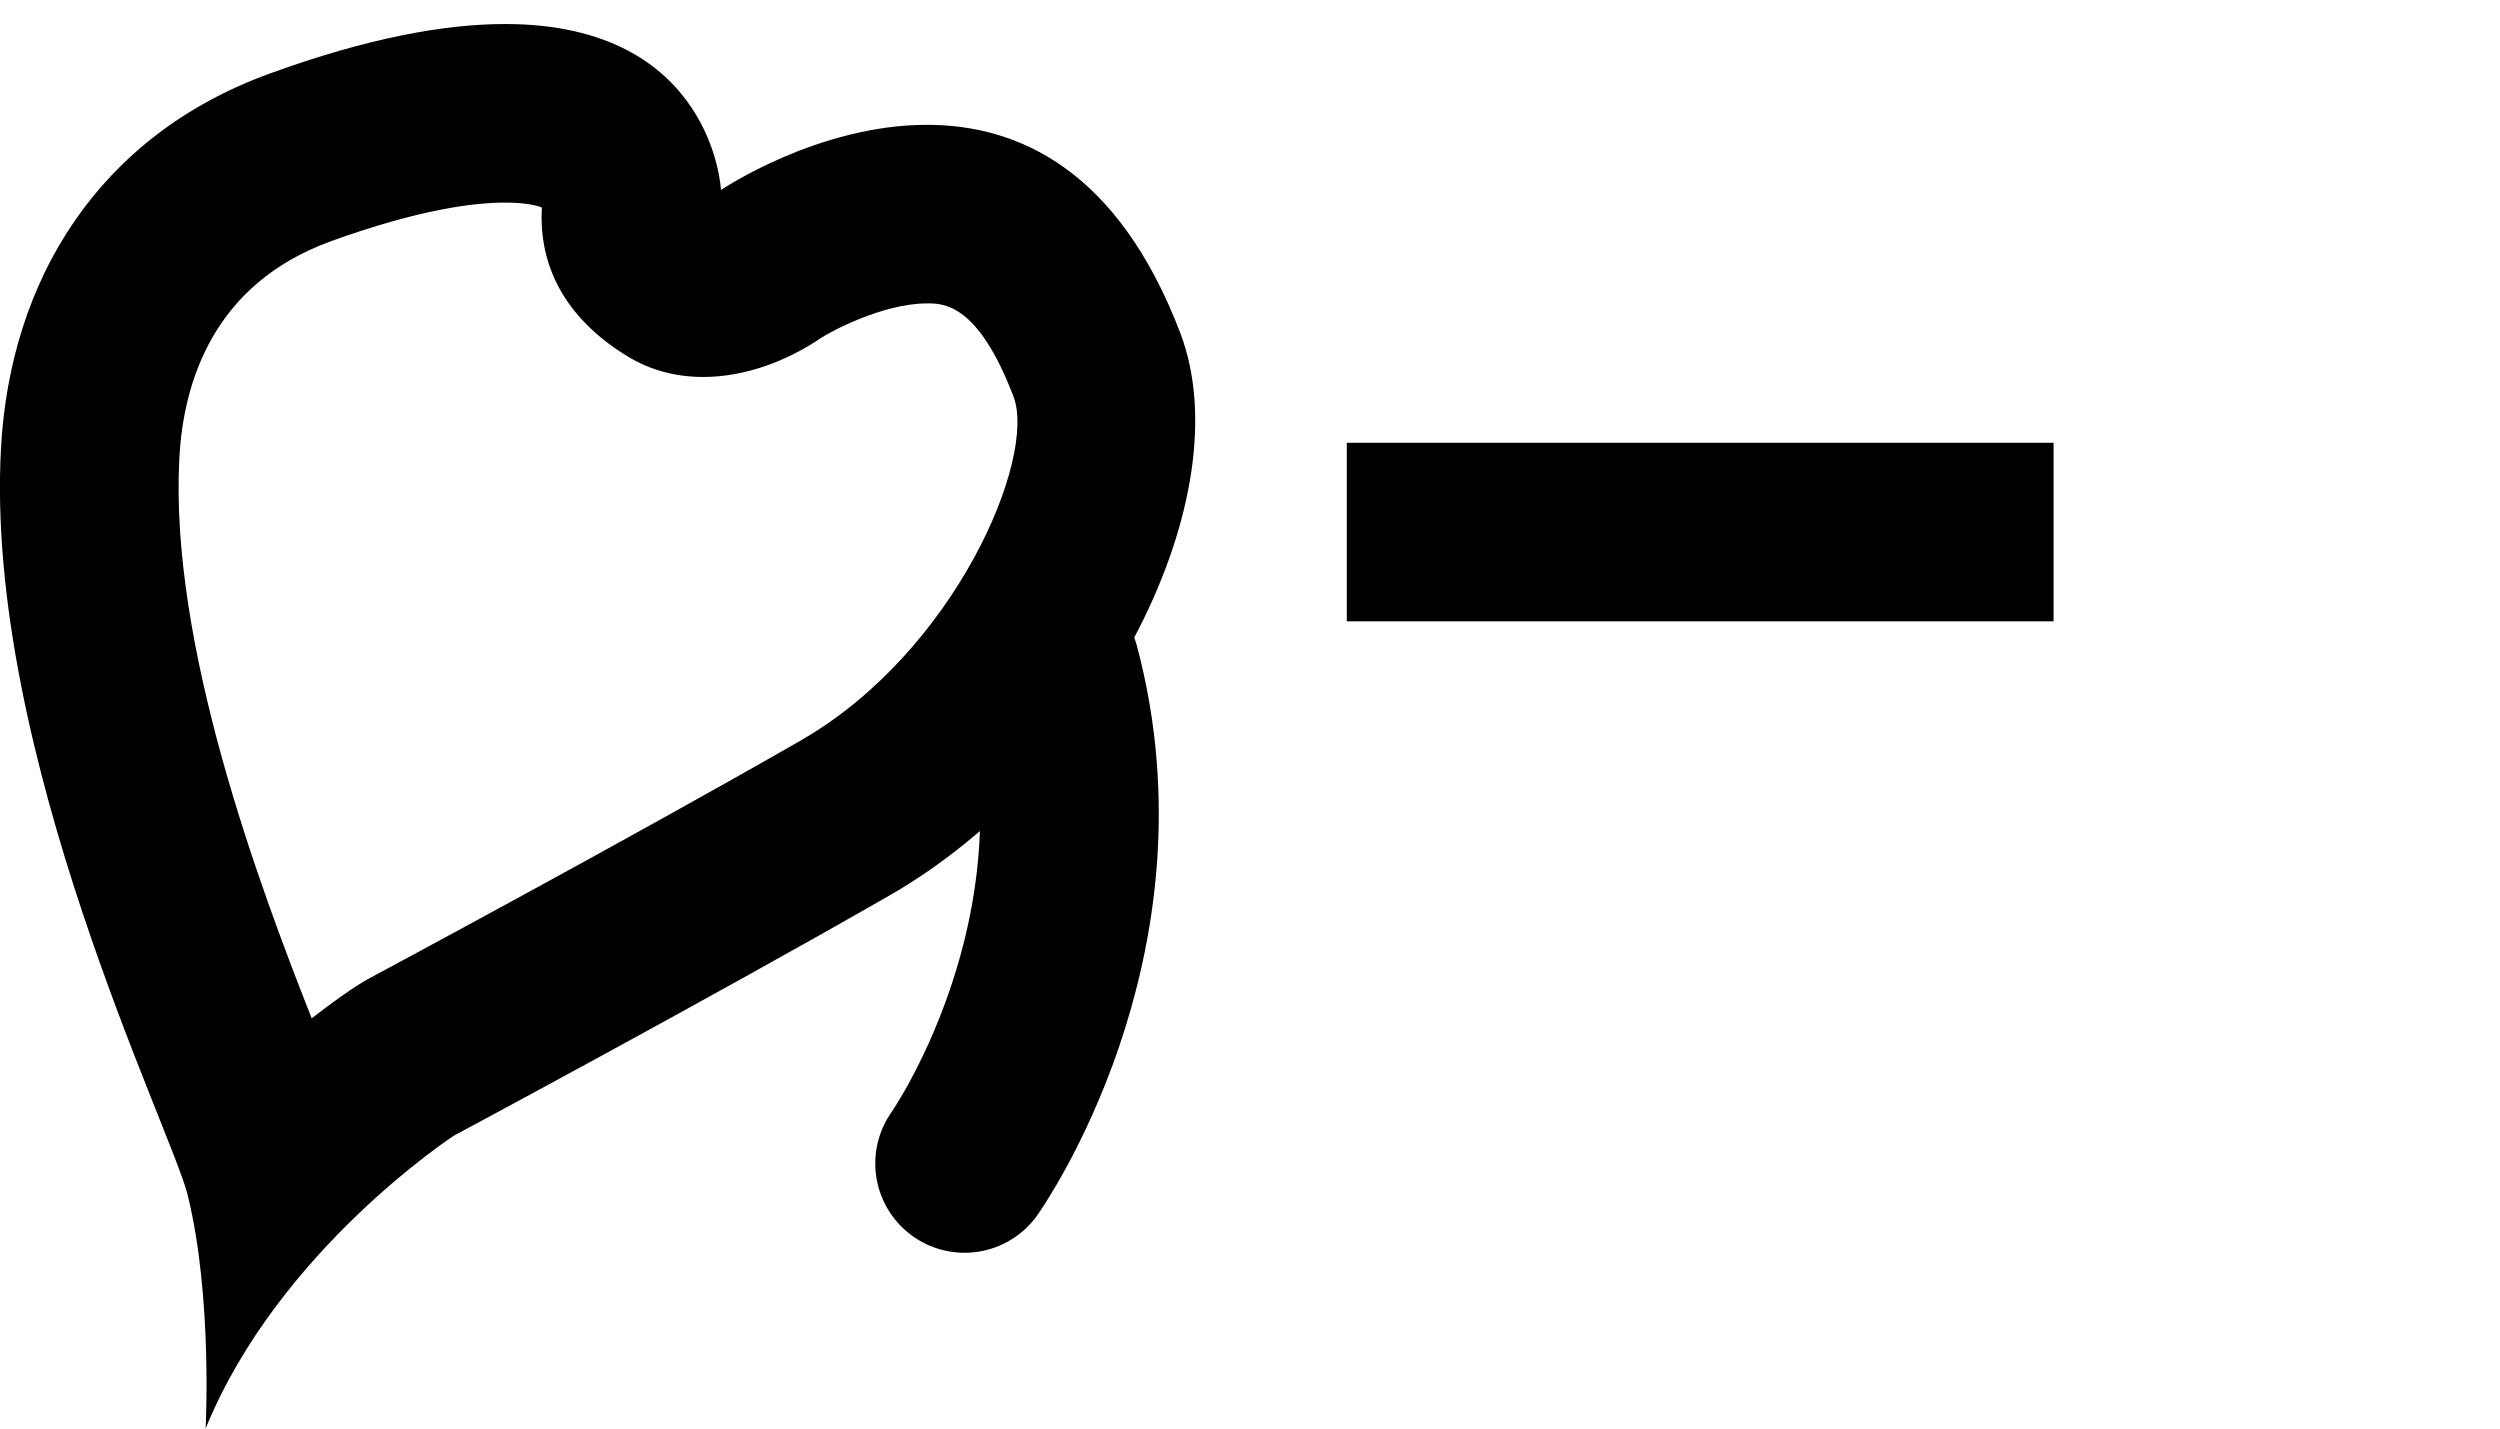
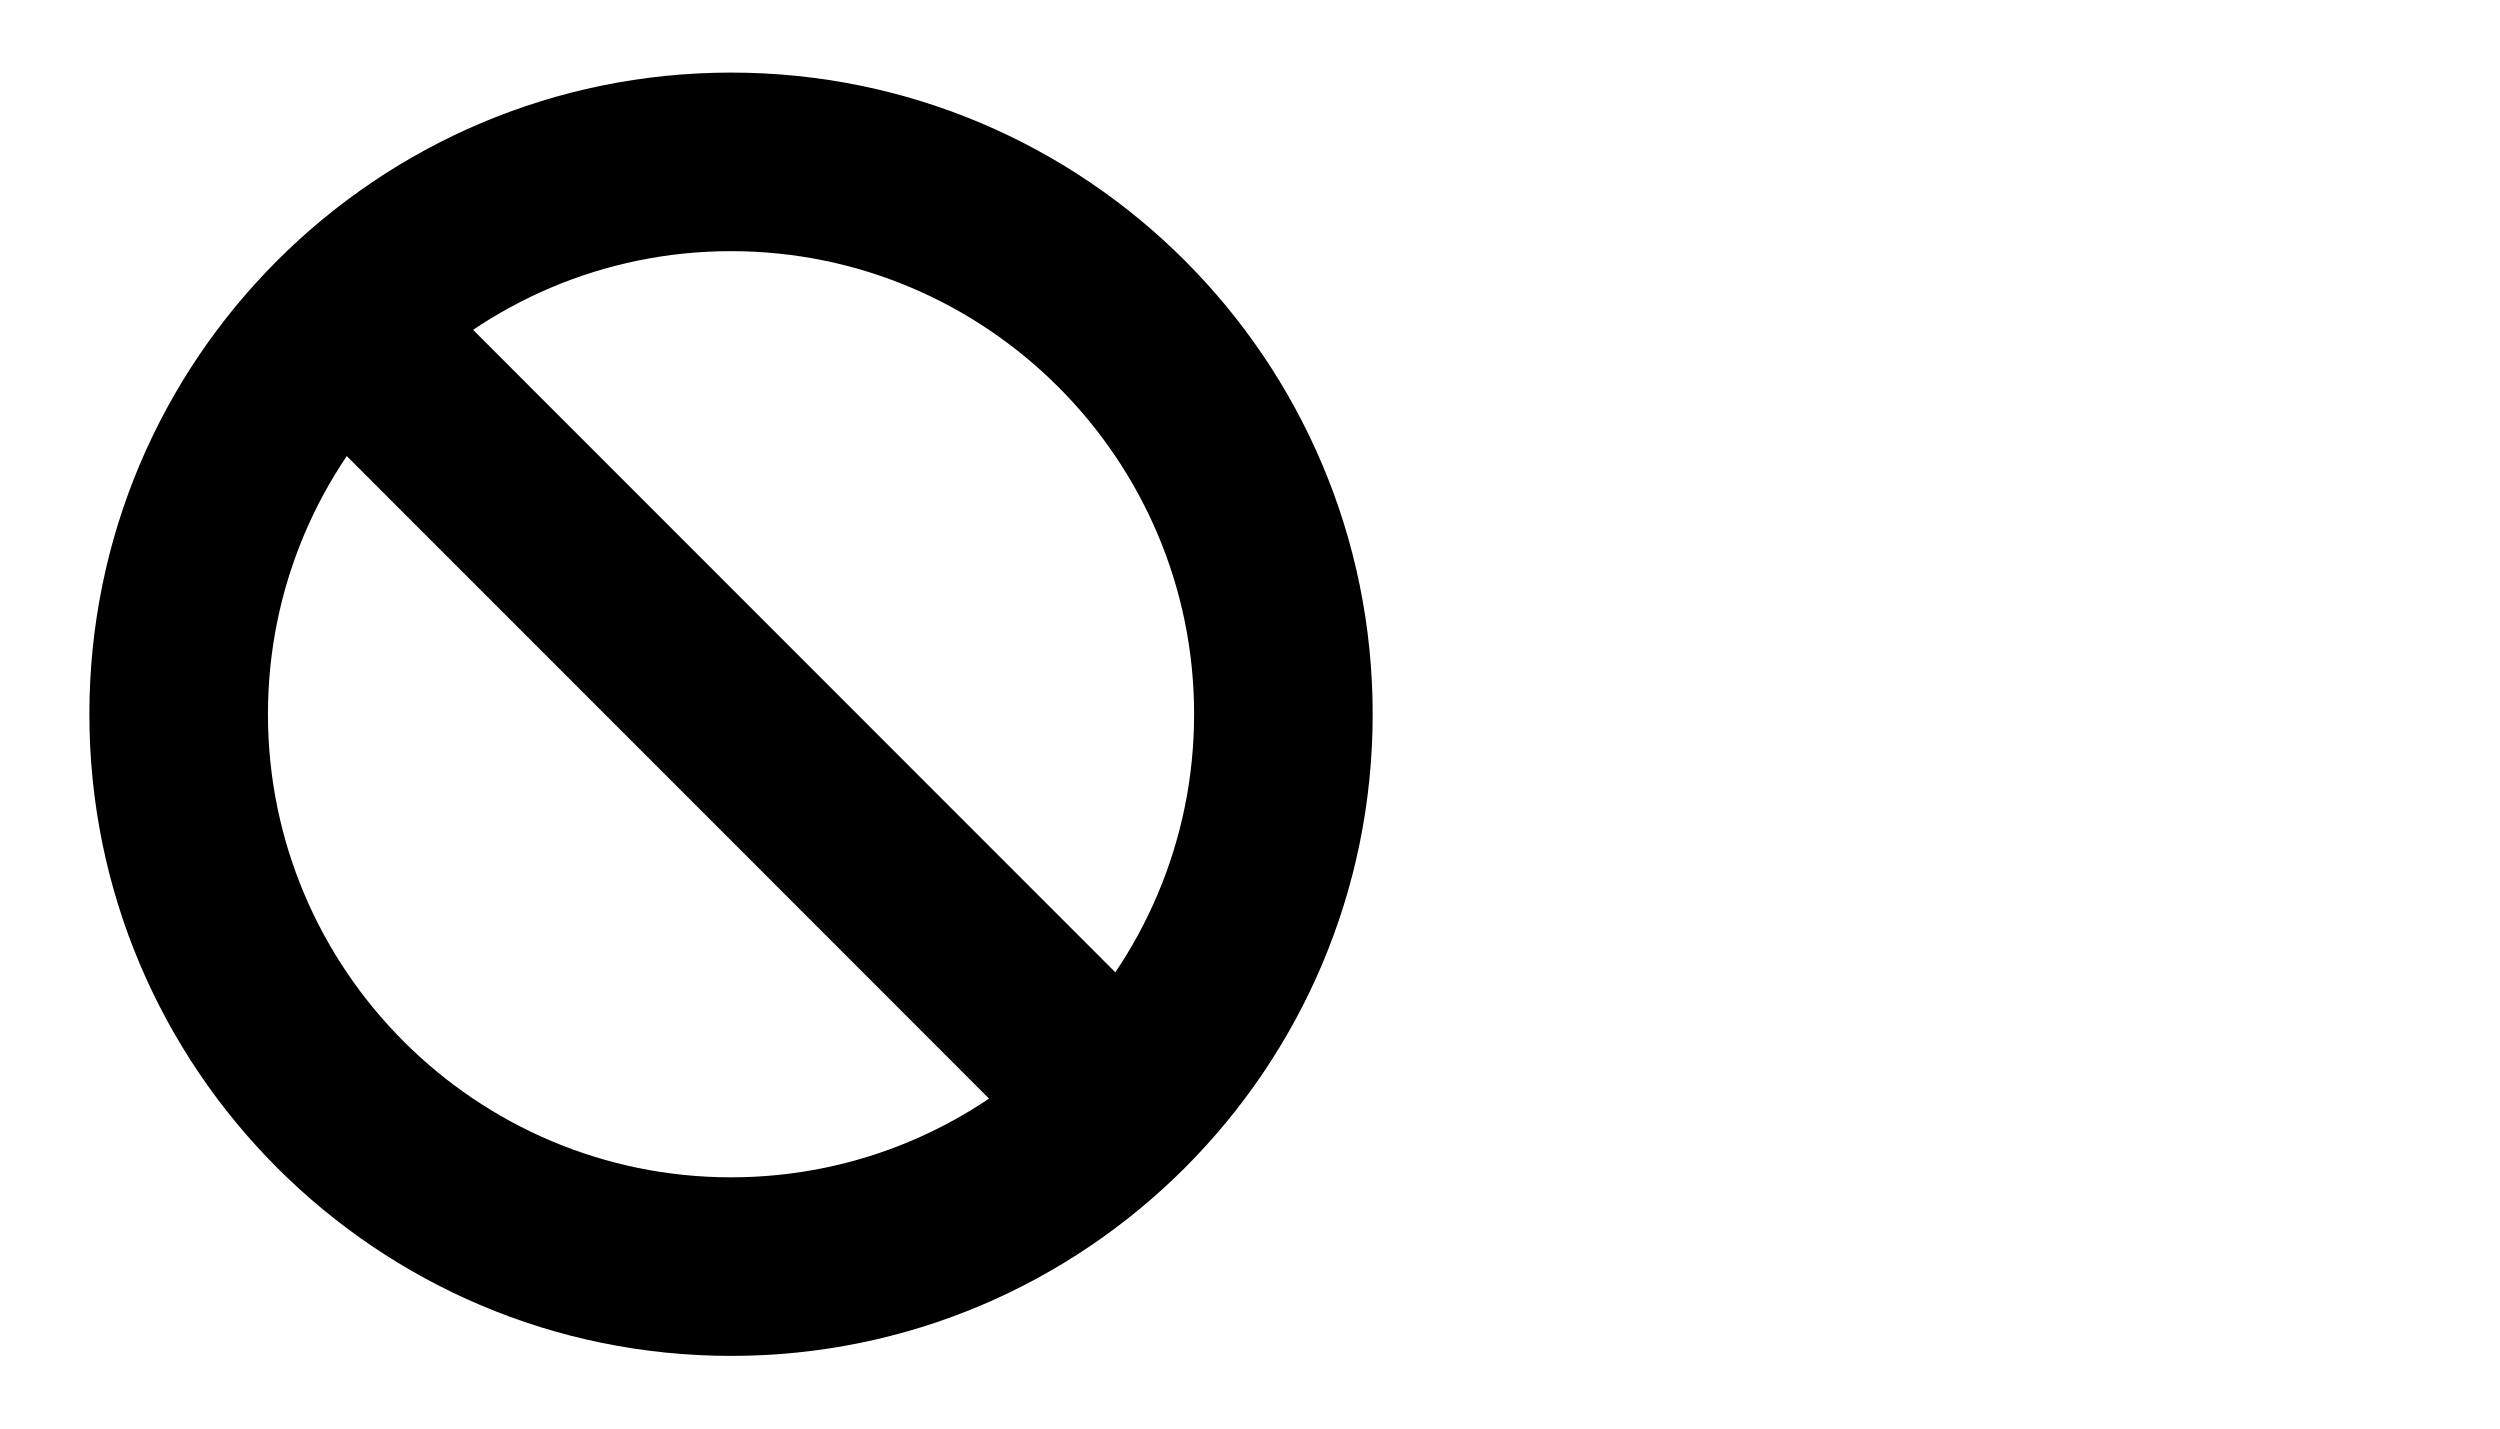
- <svg xmlns="http://www.w3.org/2000/svg" version="1.1" width="28" height="16" viewBox="0 0 28 16" id="Layer_1" xml:space="preserve">
-   <defs id="defs3401" />
-   <g id="g3389">
-     <path d="m 5.656,2.269 c 0.241,0 0.367,0.036 0.413,0.055 -0.042,0.725 0.331,1.288 0.969,1.673 0.26,0.156 0.546,0.225 0.837,0.225 0.458,0 0.928,-0.17 1.322,-0.438 0.089,-0.06 0.684,-0.386 1.186,-0.386 0.185,0 0.57,0 0.968,1.043 0.263,0.689 -0.655,2.862 -2.387,3.855 -1.954,1.121 -4.716,2.601 -4.816,2.655 -0.053,0.028 -0.105,0.06 -0.157,0.093 -0.062,0.04 -0.245,0.163 -0.5,0.361 C 2.894,9.893 1.896,7.21 2.009,5.128 2.054,4.286 2.386,3.181 3.706,2.702 4.693,2.344 5.312,2.269 5.656,2.269 m 0,-2 C 4.983,0.269 4.122,0.424 3.023,0.823 1.096,1.522 0.113,3.142 0.011,5.021 -0.174,8.436 1.923,12.653 2.102,13.385 2.382,14.52 2.303,16 2.303,16 c 0.812,-1.997 2.781,-3.281 2.781,-3.281 0,0 2.847,-1.524 4.875,-2.688 2.403,-1.378 3.957,-4.476 3.26,-6.302 C 12.521,1.898 11.4,1.398 10.382,1.398 c -1.229,0 -2.307,0.73 -2.307,0.73 0,0 -0.085,-1.859 -2.419,-1.859 l 0,0 z" id="path3391" />
+ <svg xmlns="http://www.w3.org/2000/svg" version="1.1" id="Layer_1" x="0px" y="0px" width="28px" height="16px" viewBox="0 0 28 16" enable-background="new 0 0 28 16" xml:space="preserve">
+   <path id="path3395" fill="none" stroke="#000000" stroke-width="2" stroke-linecap="round" stroke-linejoin="round" stroke-miterlimit="10" d="  M0,0" />
+   <line id="line3397" fill="none" stroke="#000000" stroke-width="2" stroke-miterlimit="10" x1="4.074" y1="3.884" x2="12.698" y2="12.511" />
+   <g>
+     <path d="M8.188,2.813c2.859,0,5.186,2.327,5.186,5.186c0,2.86-2.327,5.187-5.186,5.187c-2.86,0-5.187-2.327-5.187-5.187   C3.001,5.14,5.328,2.813,8.188,2.813 M8.188,0.813c-3.97,0-7.187,3.217-7.187,7.186c0,3.969,3.217,7.187,7.187,7.187   c3.969,0,7.186-3.218,7.186-7.187C15.374,4.031,12.157,0.813,8.188,0.813L8.188,0.813z" />
  </g>
-   <path d="m 10.803,13.031 c 0,0 1.773,-2.509 0.964,-5.54" id="path3393" style="fill:none;stroke:#000000;stroke-width:2;stroke-linecap:round;stroke-linejoin:round;stroke-miterlimit:10" />
-   <path d="" id="path3395" style="fill:none" />
-   <line fill="none" stroke="#000000" stroke-width="2" stroke-miterlimit="10" x1="15.084" y1="5.959" x2="23" y2="5.959" id="line3397" style="fill:none;stroke:#000000;stroke-width:2;stroke-miterlimit:10" />
</svg>
